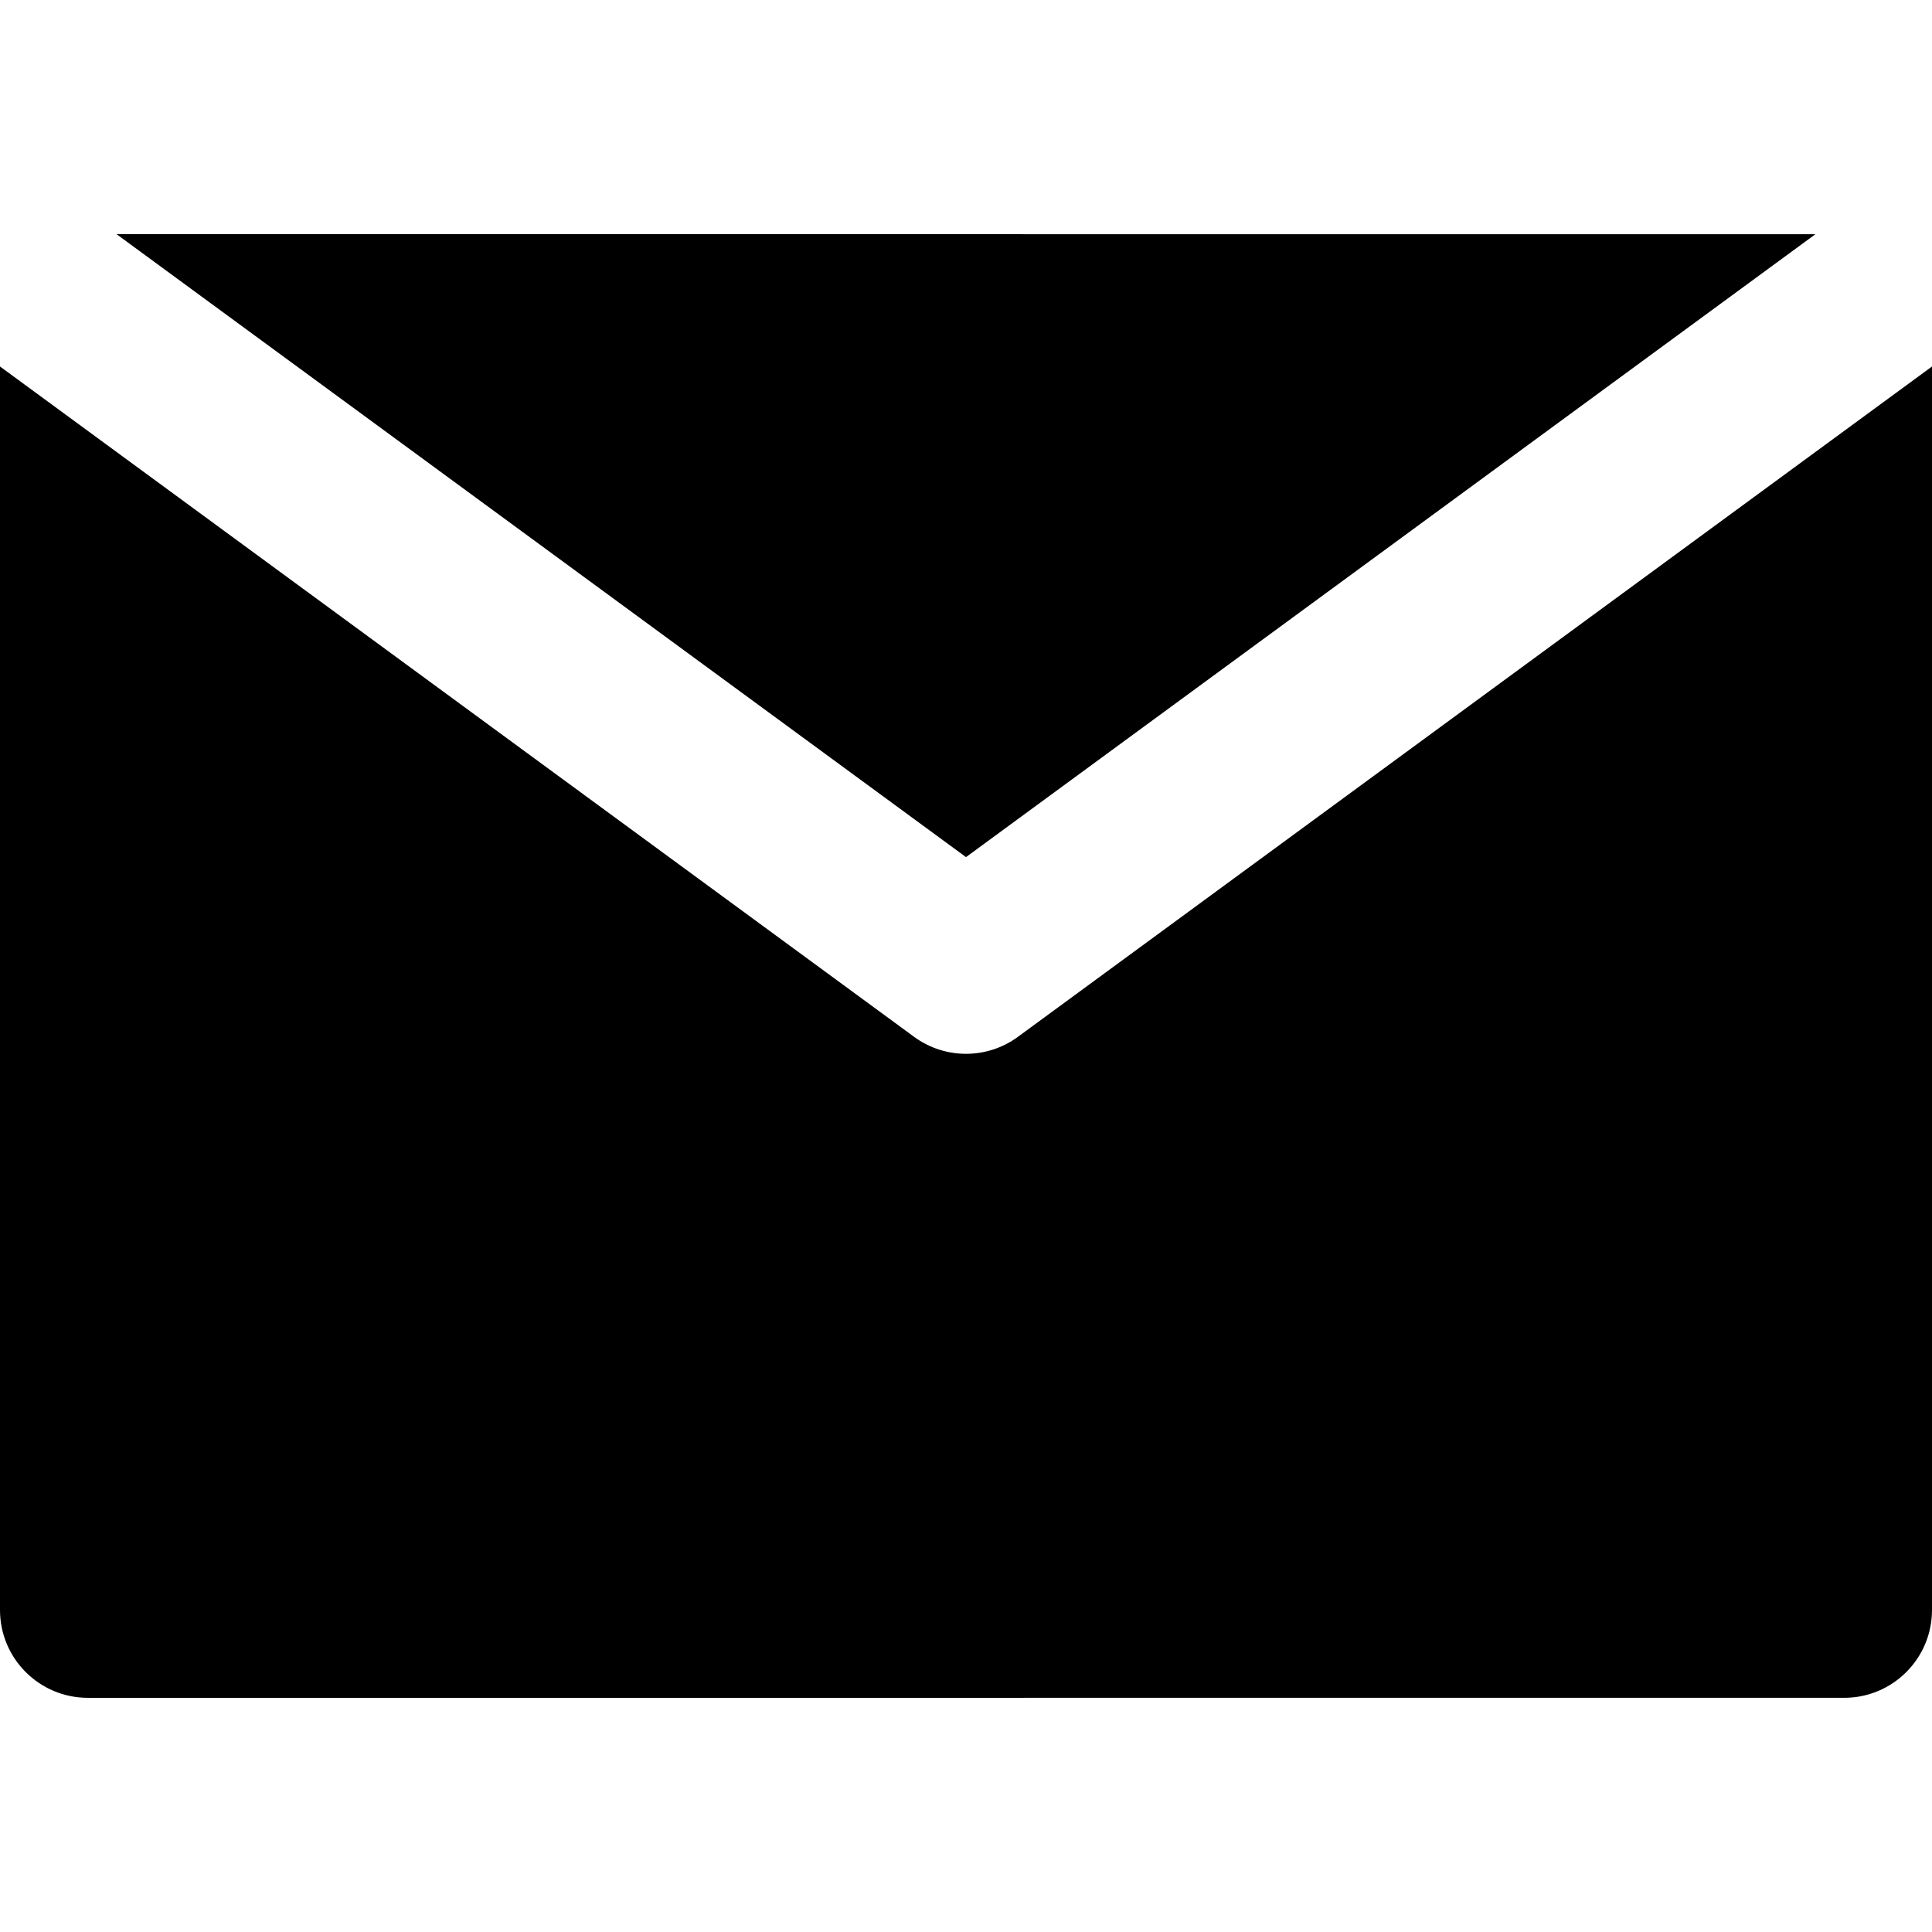
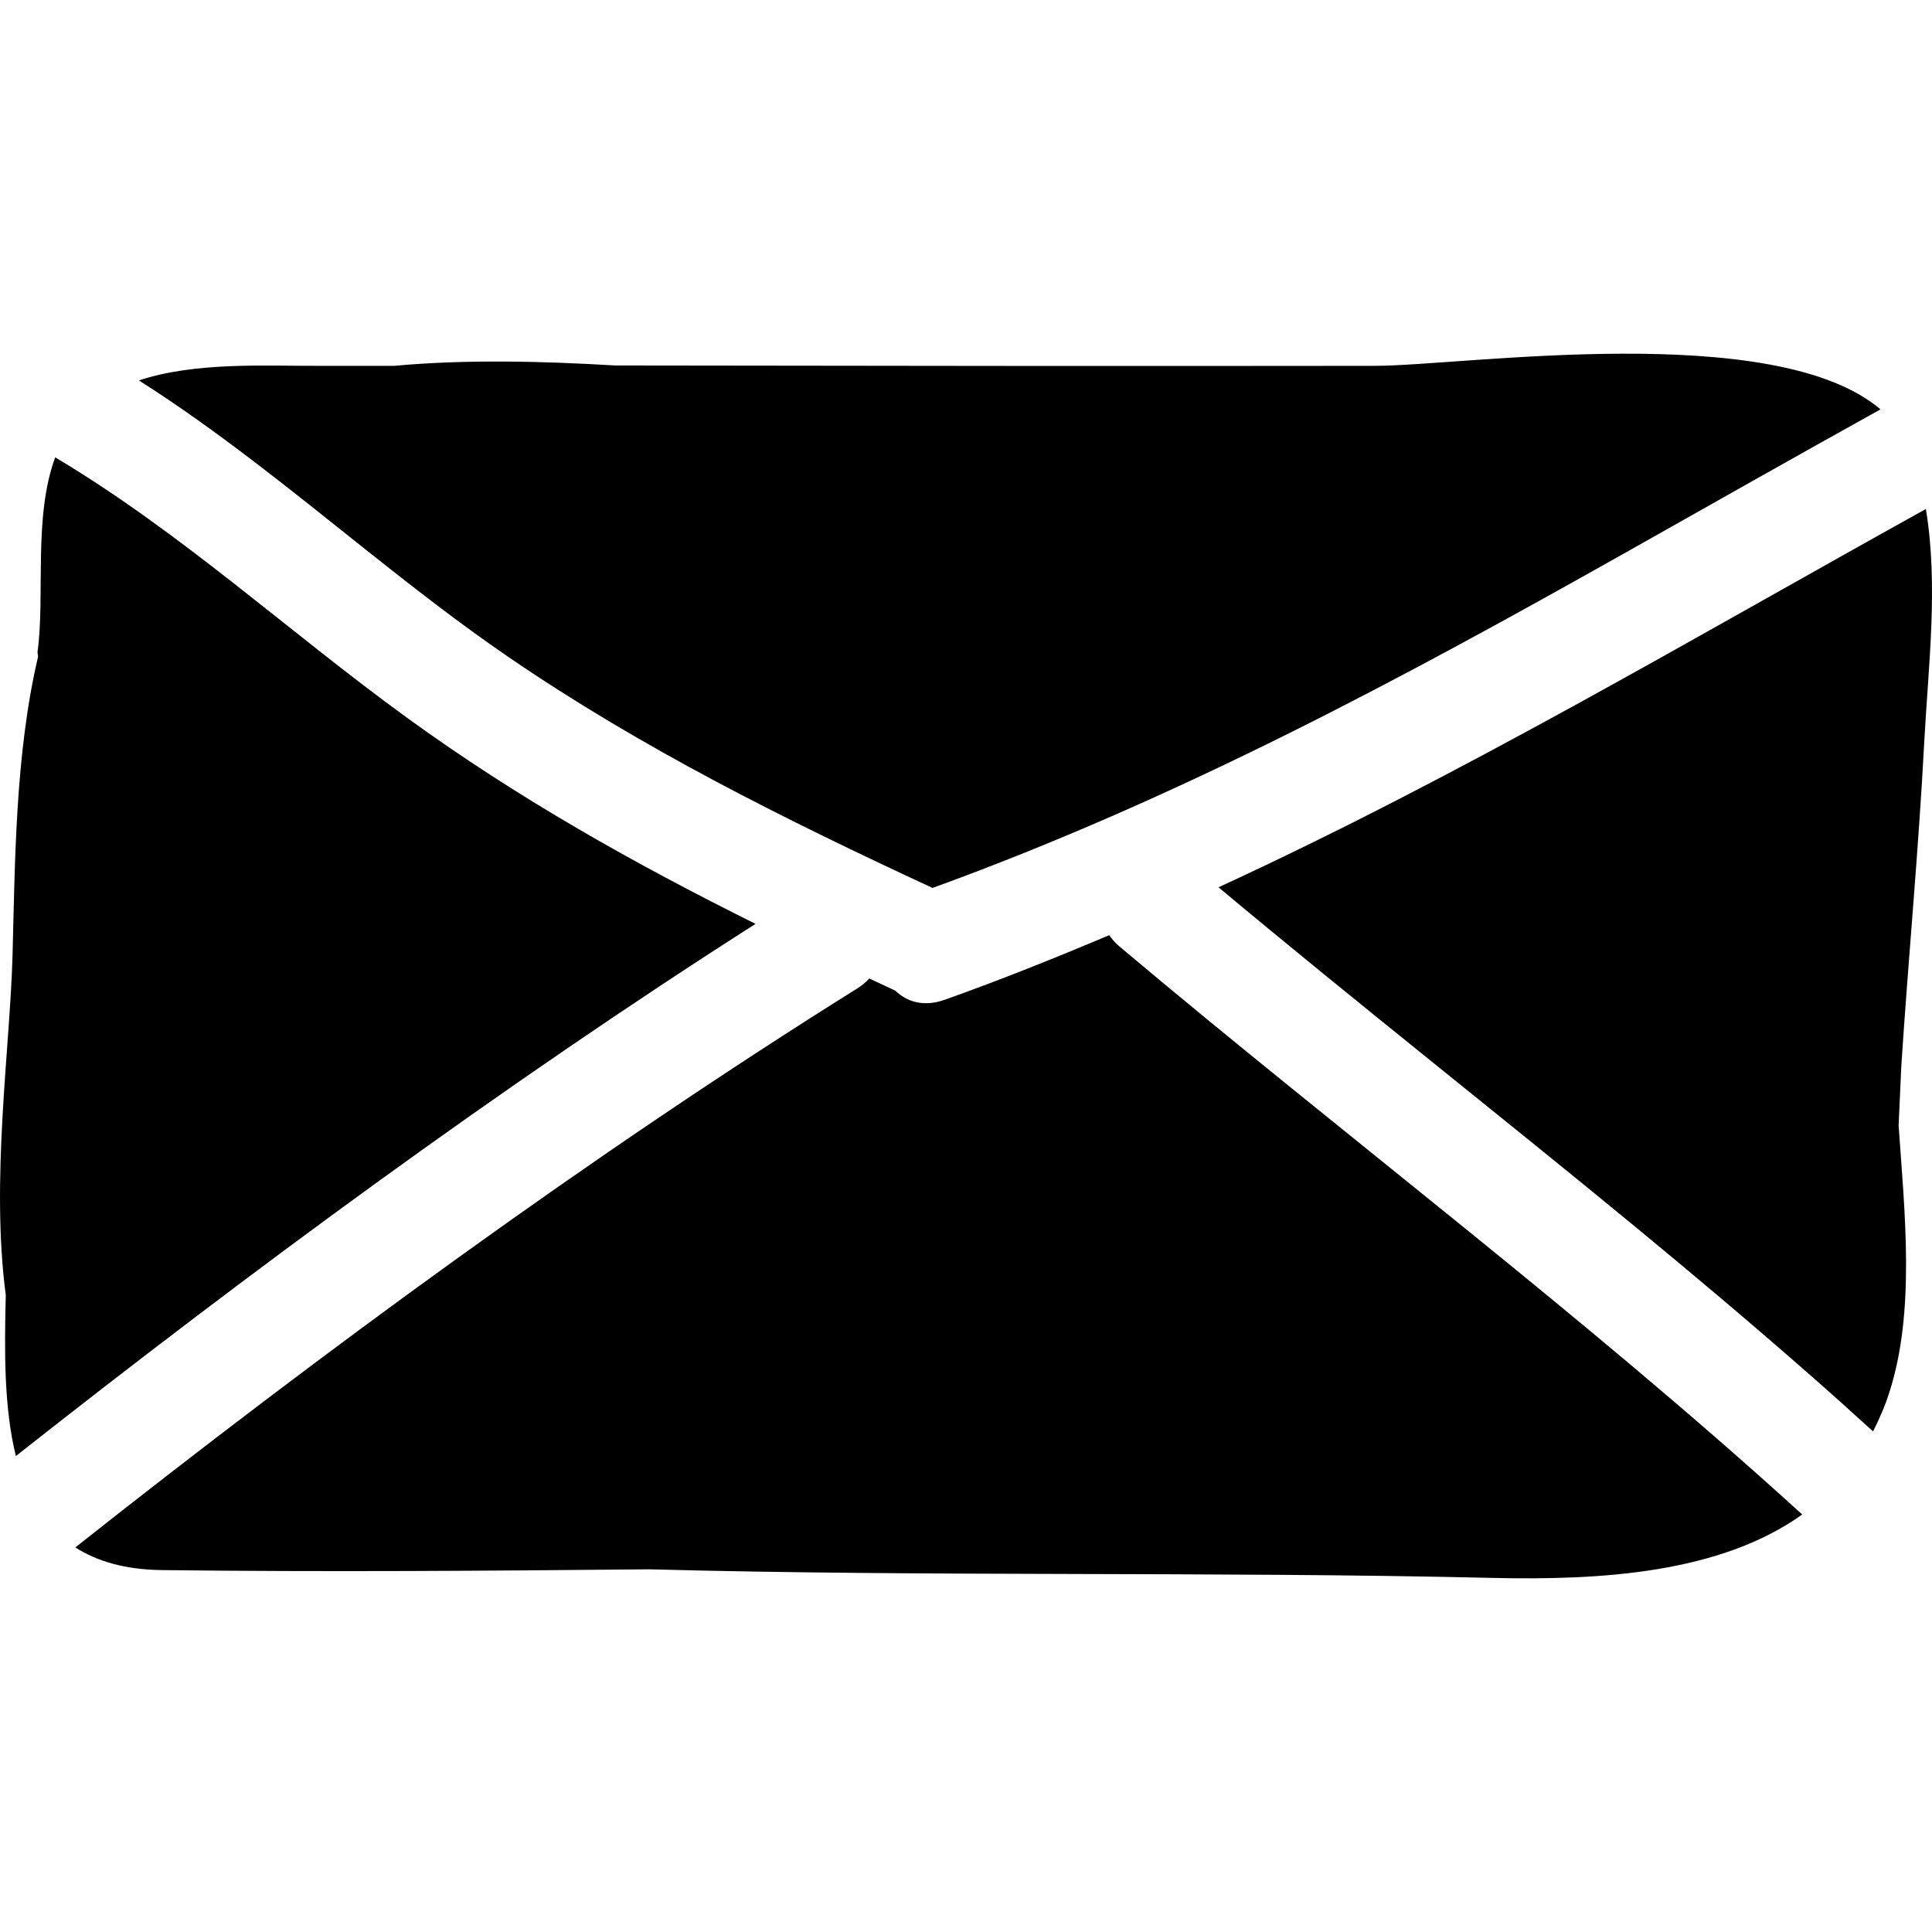
- <svg xmlns="http://www.w3.org/2000/svg" version="1.1" id="Layer_1" x="0px" y="0px" viewBox="0 0 330.001 330.001" style="enable-background:new 0 0 330.001 330.001;" xml:space="preserve">
-   <g id="XMLID_348_">
-     <path id="XMLID_350_" d="M173.871,177.097c-2.641,1.936-5.756,2.903-8.87,2.903c-3.116,0-6.23-0.967-8.871-2.903L30,84.602   L0.001,62.603L0,275.001c0.001,8.284,6.716,15,15,15L315.001,290c8.285,0,15-6.716,15-14.999V62.602l-30.001,22L173.871,177.097z" />
-     <polygon id="XMLID_351_" points="165.001,146.4 310.087,40.001 19.911,40  " />
+ <svg xmlns="http://www.w3.org/2000/svg" version="1.1" id="Capa_1" x="0px" y="0px" viewBox="0 0 54.1 54.1" style="enable-background:new 0 0 54.1 54.1;" xml:space="preserve">
+   <g>
+     <path d="M14.241,18.4c3.754,2.568,7.761,4.558,11.872,6.464c6.938-2.519,13.185-5.886,19.438-9.408   c2.351-1.325,4.713-2.664,7.107-3.993c-2.977-2.531-11.679-1.219-14.154-1.219c-7.089,0.01-14.176,0-21.275-0.01   c-2.05-0.122-4.19-0.174-6.189,0.01H8.896c-1.436,0.007-3.418-0.117-5.006,0.408c2.233,1.421,4.267,3.08,6.326,4.719   C11.526,16.413,12.848,17.446,14.241,18.4z" />
+     <path d="M11.406,20.105c-3.33-2.417-6.32-5.187-9.86-7.298c-0.617,1.664-0.282,3.875-0.492,5.422   c-0.009,0.061,0.011,0.112,0.011,0.163c-0.643,2.744-0.643,5.752-0.715,8.404c-0.073,2.57-0.613,6.271-0.188,9.468   c-0.039,1.539-0.054,3.155,0.283,4.508c6.607-5.211,13.631-10.385,20.712-14.902C17.772,24.189,14.505,22.354,11.406,20.105z" />
+     <path d="M53.884,20.758c0.112-2.091,0.399-4.383,0.044-6.505c-6.632,3.681-12.99,7.452-19.807,10.593   c3.883,3.246,7.842,6.352,11.729,9.555c1.641,1.352,3.268,2.725,4.871,4.133c0.581,0.509,1.155,1.027,1.728,1.548   c0.176-0.348,0.338-0.713,0.465-1.12c0.715-2.251,0.427-4.944,0.251-7.444c0.023-0.549,0.049-1.101,0.075-1.655   C53.437,26.83,53.725,23.806,53.884,20.758z" />
+     <path d="M31.06,26.188c-1.508,0.635-3.035,1.249-4.607,1.808c-0.579,0.206-1.054,0.062-1.38-0.254   c-0.244-0.113-0.488-0.229-0.731-0.343c-0.094,0.099-0.197,0.192-0.327,0.273C16.54,32.346,9.06,37.833,2.109,43.331   c0.608,0.388,1.395,0.623,2.427,0.635c4.545,0.055,9.098,0.021,13.65-0.022C26.056,44.156,33.94,44,41.808,44.185   c3.041,0.069,6.359-0.134,8.658-1.776c-6.157-5.604-12.762-10.553-19.125-15.911C31.224,26.4,31.137,26.295,31.06,26.188z" />
  </g>
  <g>
</g>
  <g>
</g>
  <g>
</g>
  <g>
</g>
  <g>
</g>
  <g>
</g>
  <g>
</g>
  <g>
</g>
  <g>
</g>
  <g>
</g>
  <g>
</g>
  <g>
</g>
  <g>
</g>
  <g>
</g>
  <g>
</g>
</svg>
